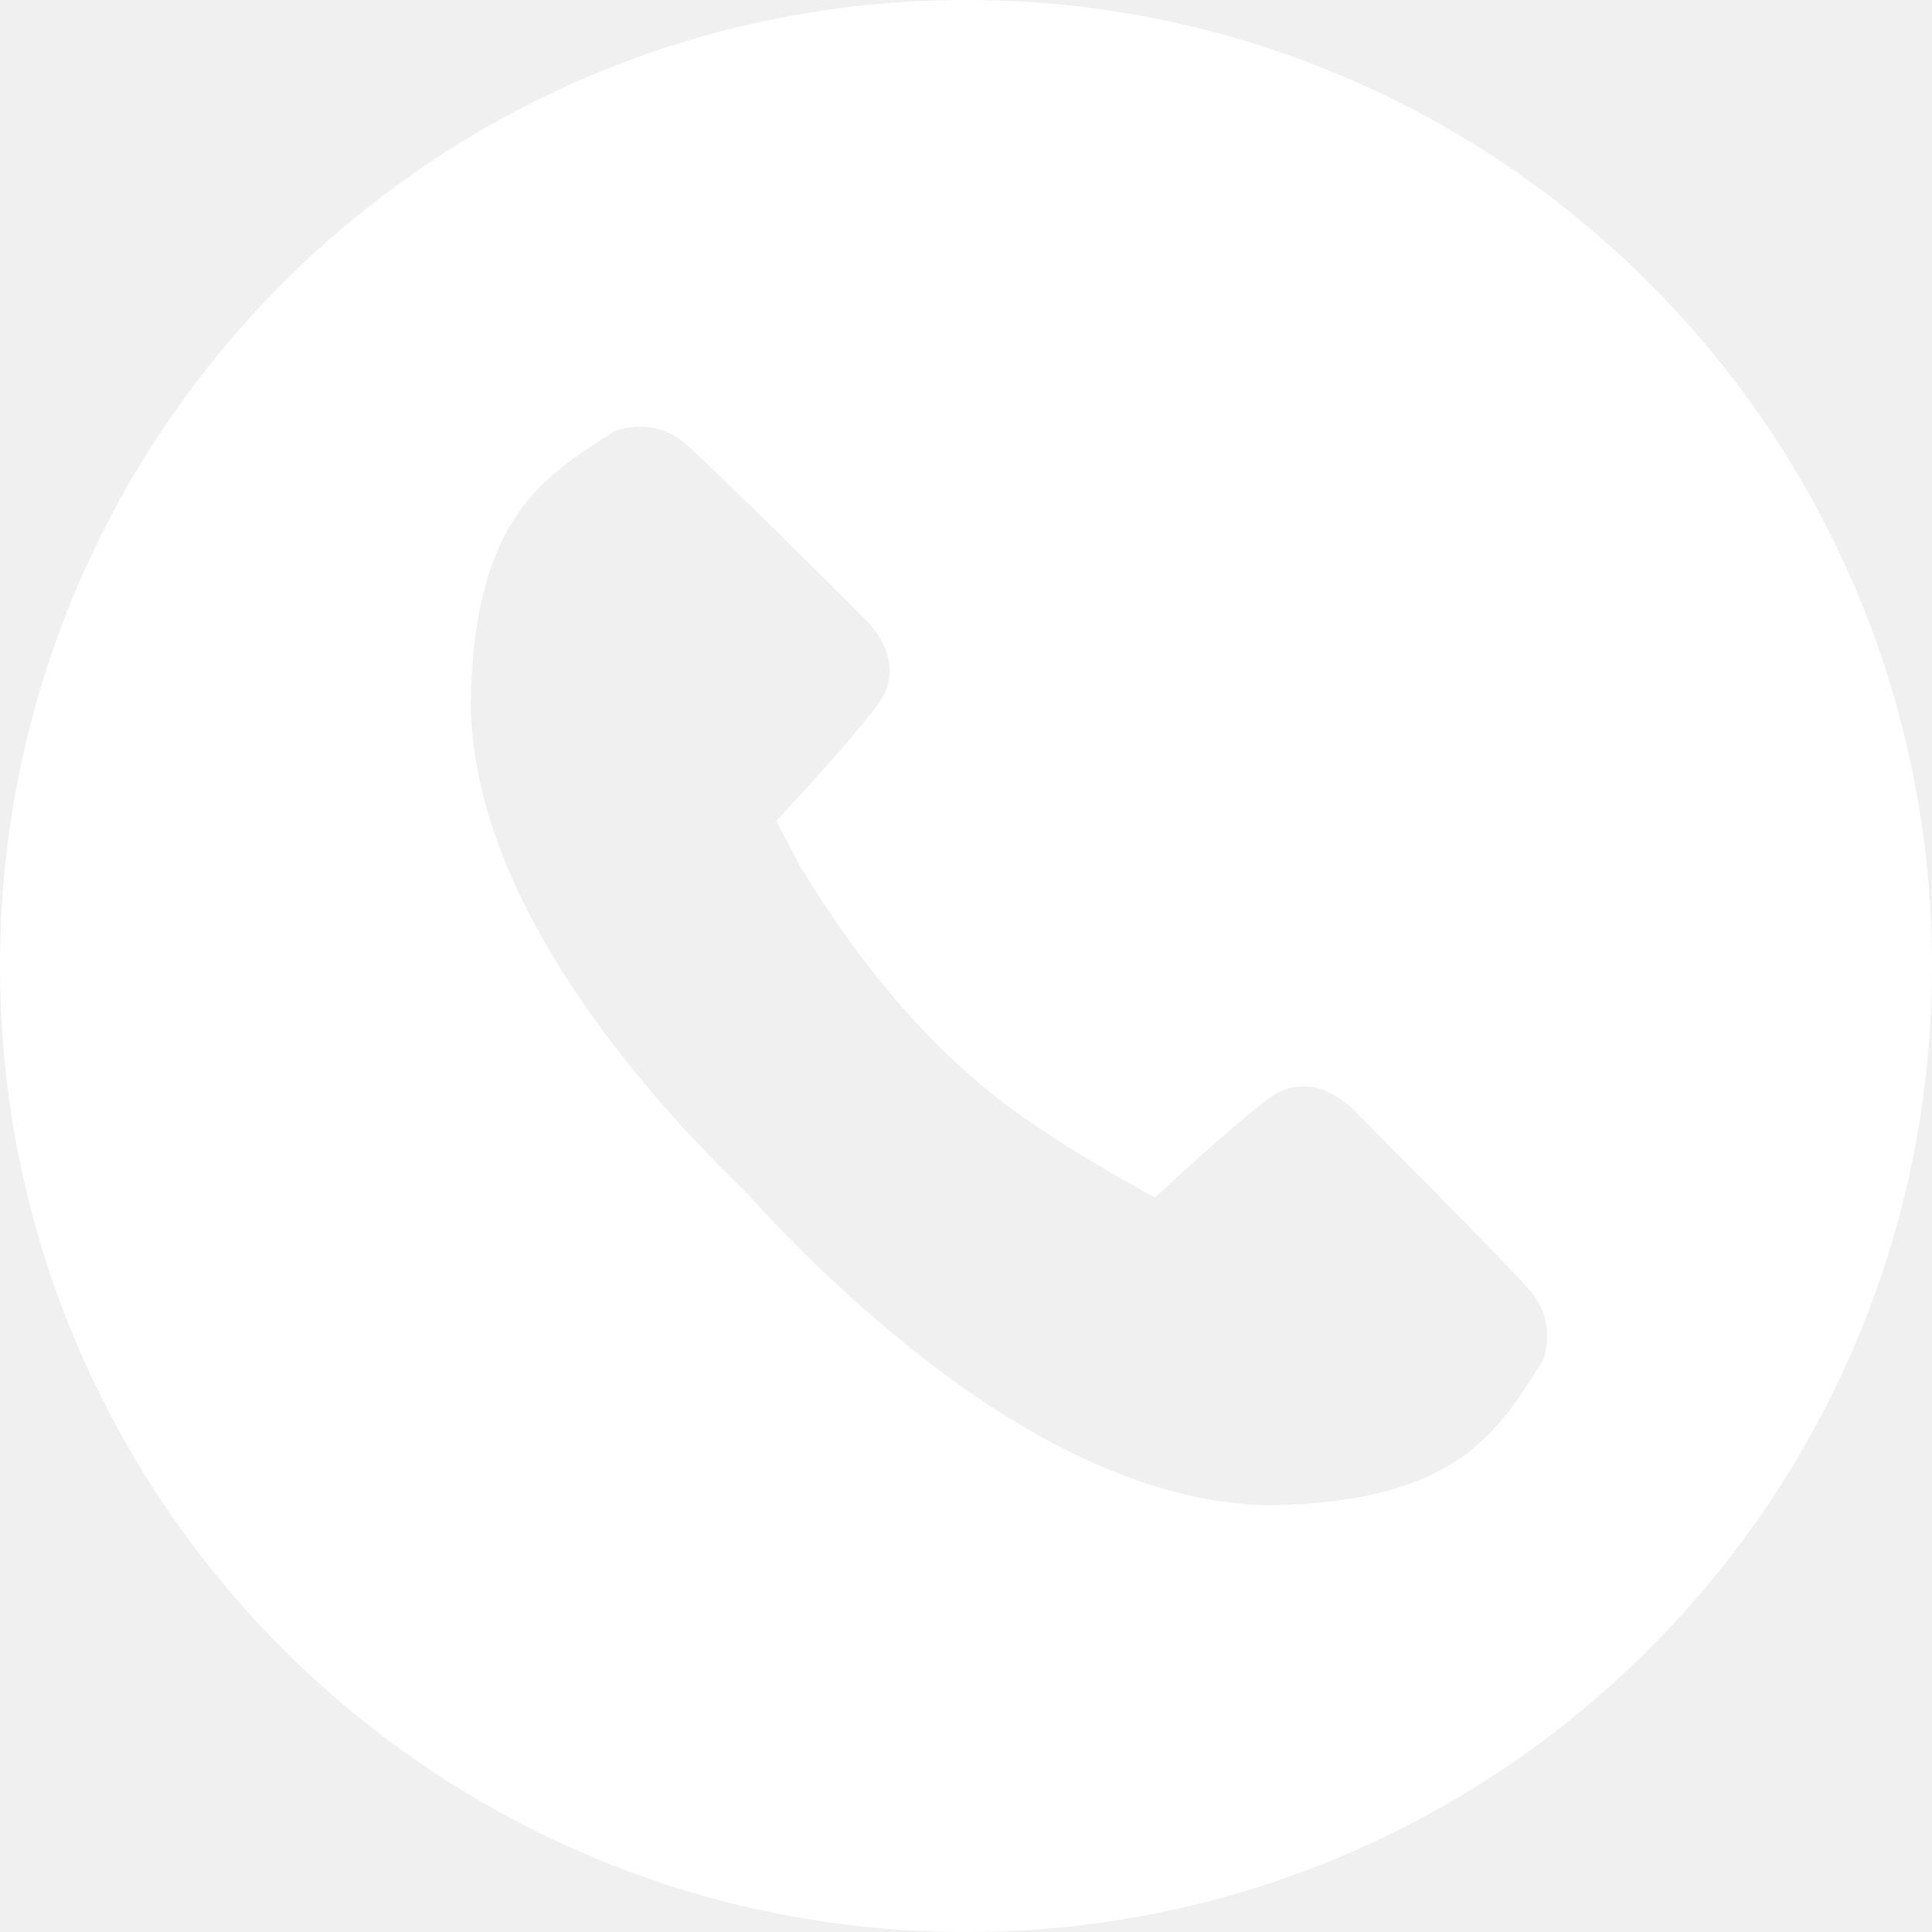
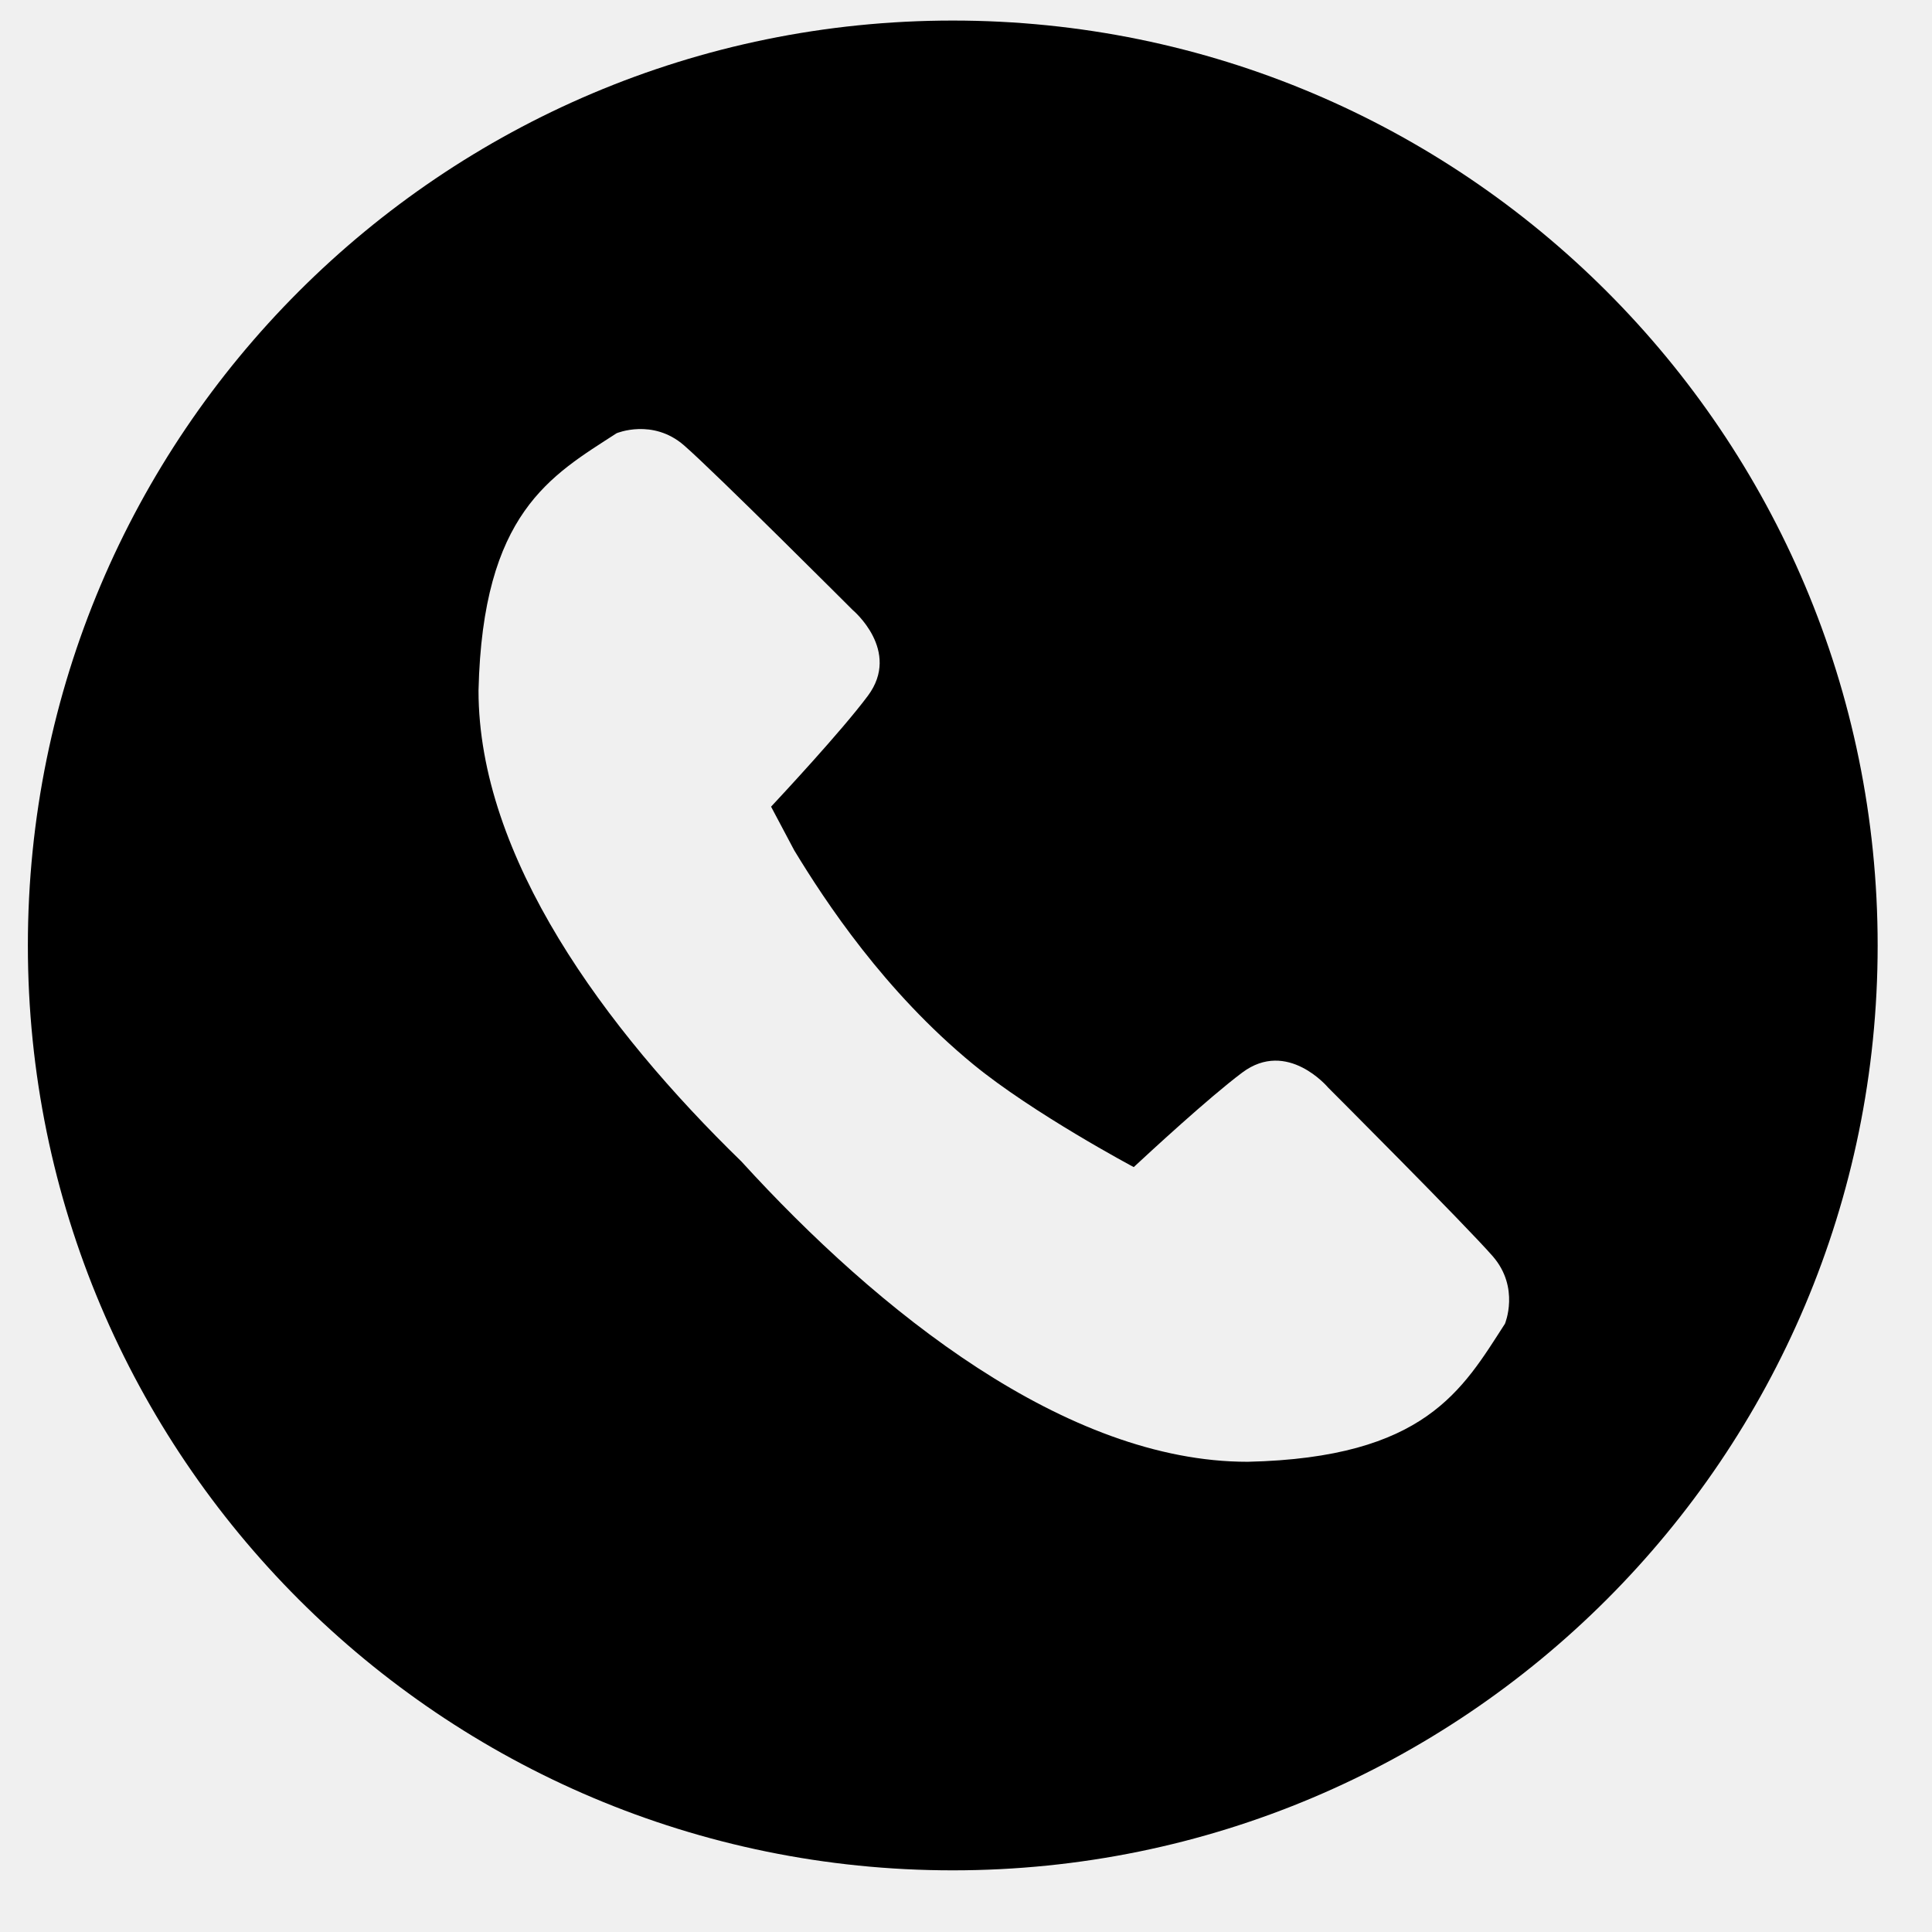
- <svg xmlns="http://www.w3.org/2000/svg" version="1.1" id="Phone" x="0px" y="0px" width="45px" height="45px" viewBox="338.678 110.5 45 45" enable-background="new 338.678 110.5 45 45" xml:space="preserve">
-   <path fill="#FFFFFF" d="M361.178,110.5c-12.427,0-22.5,10.073-22.5,22.5s10.073,22.5,22.5,22.5s22.5-10.073,22.5-22.5  S373.604,110.5,361.178,110.5z M374.611,142.203c-1.034,1.601-1.934,3.261-6.258,3.358c-4.418,0.004-8.989-3.655-12.318-7.307  c-3.323-3.232-6.396-7.408-6.394-11.457c0.1-4.324,1.76-5.224,3.36-6.258c0,0,0.876-0.368,1.639,0.295  c0.762,0.663,4.103,4.005,4.103,4.005s1.188,0.991,0.369,2.089c-0.652,0.874-2.157,2.484-2.354,2.696l0.564,1.063  c0.755,1.244,2.194,3.43,4.349,5.201c1.453,1.195,3.911,2.506,3.91,2.504c0.354-0.329,1.823-1.689,2.641-2.301  c1.098-0.82,2.088,0.367,2.088,0.367s3.342,3.343,4.006,4.105C374.979,141.327,374.611,142.203,374.611,142.203z" />
+ <svg xmlns="http://www.w3.org/2000/svg" version="1.1" id="Phone" x="0px" y="0px" width="45px" height="45px" viewBox="338 110 47 47" enable-background="new 338.678 110.5 45 45" xml:space="preserve">
+   <path fill="#000" d="M361.178,110.5c-12.427,0-22.5,10.073-22.5,22.5s10.073,22.5,22.5,22.5s22.5-10.073,22.5-22.5  S373.604,110.5,361.178,110.5z M374.611,142.203c-1.034,1.601-1.934,3.261-6.258,3.358c-4.418,0.004-8.989-3.655-12.318-7.307  c-3.323-3.232-6.396-7.408-6.394-11.457c0.1-4.324,1.76-5.224,3.36-6.258c0,0,0.876-0.368,1.639,0.295  c0.762,0.663,4.103,4.005,4.103,4.005s1.188,0.991,0.369,2.089c-0.652,0.874-2.157,2.484-2.354,2.696l0.564,1.063  c0.755,1.244,2.194,3.43,4.349,5.201c1.453,1.195,3.911,2.506,3.91,2.504c0.354-0.329,1.823-1.689,2.641-2.301  c1.098-0.82,2.088,0.367,2.088,0.367s3.342,3.343,4.006,4.105C374.979,141.327,374.611,142.203,374.611,142.203z" />
</svg>
